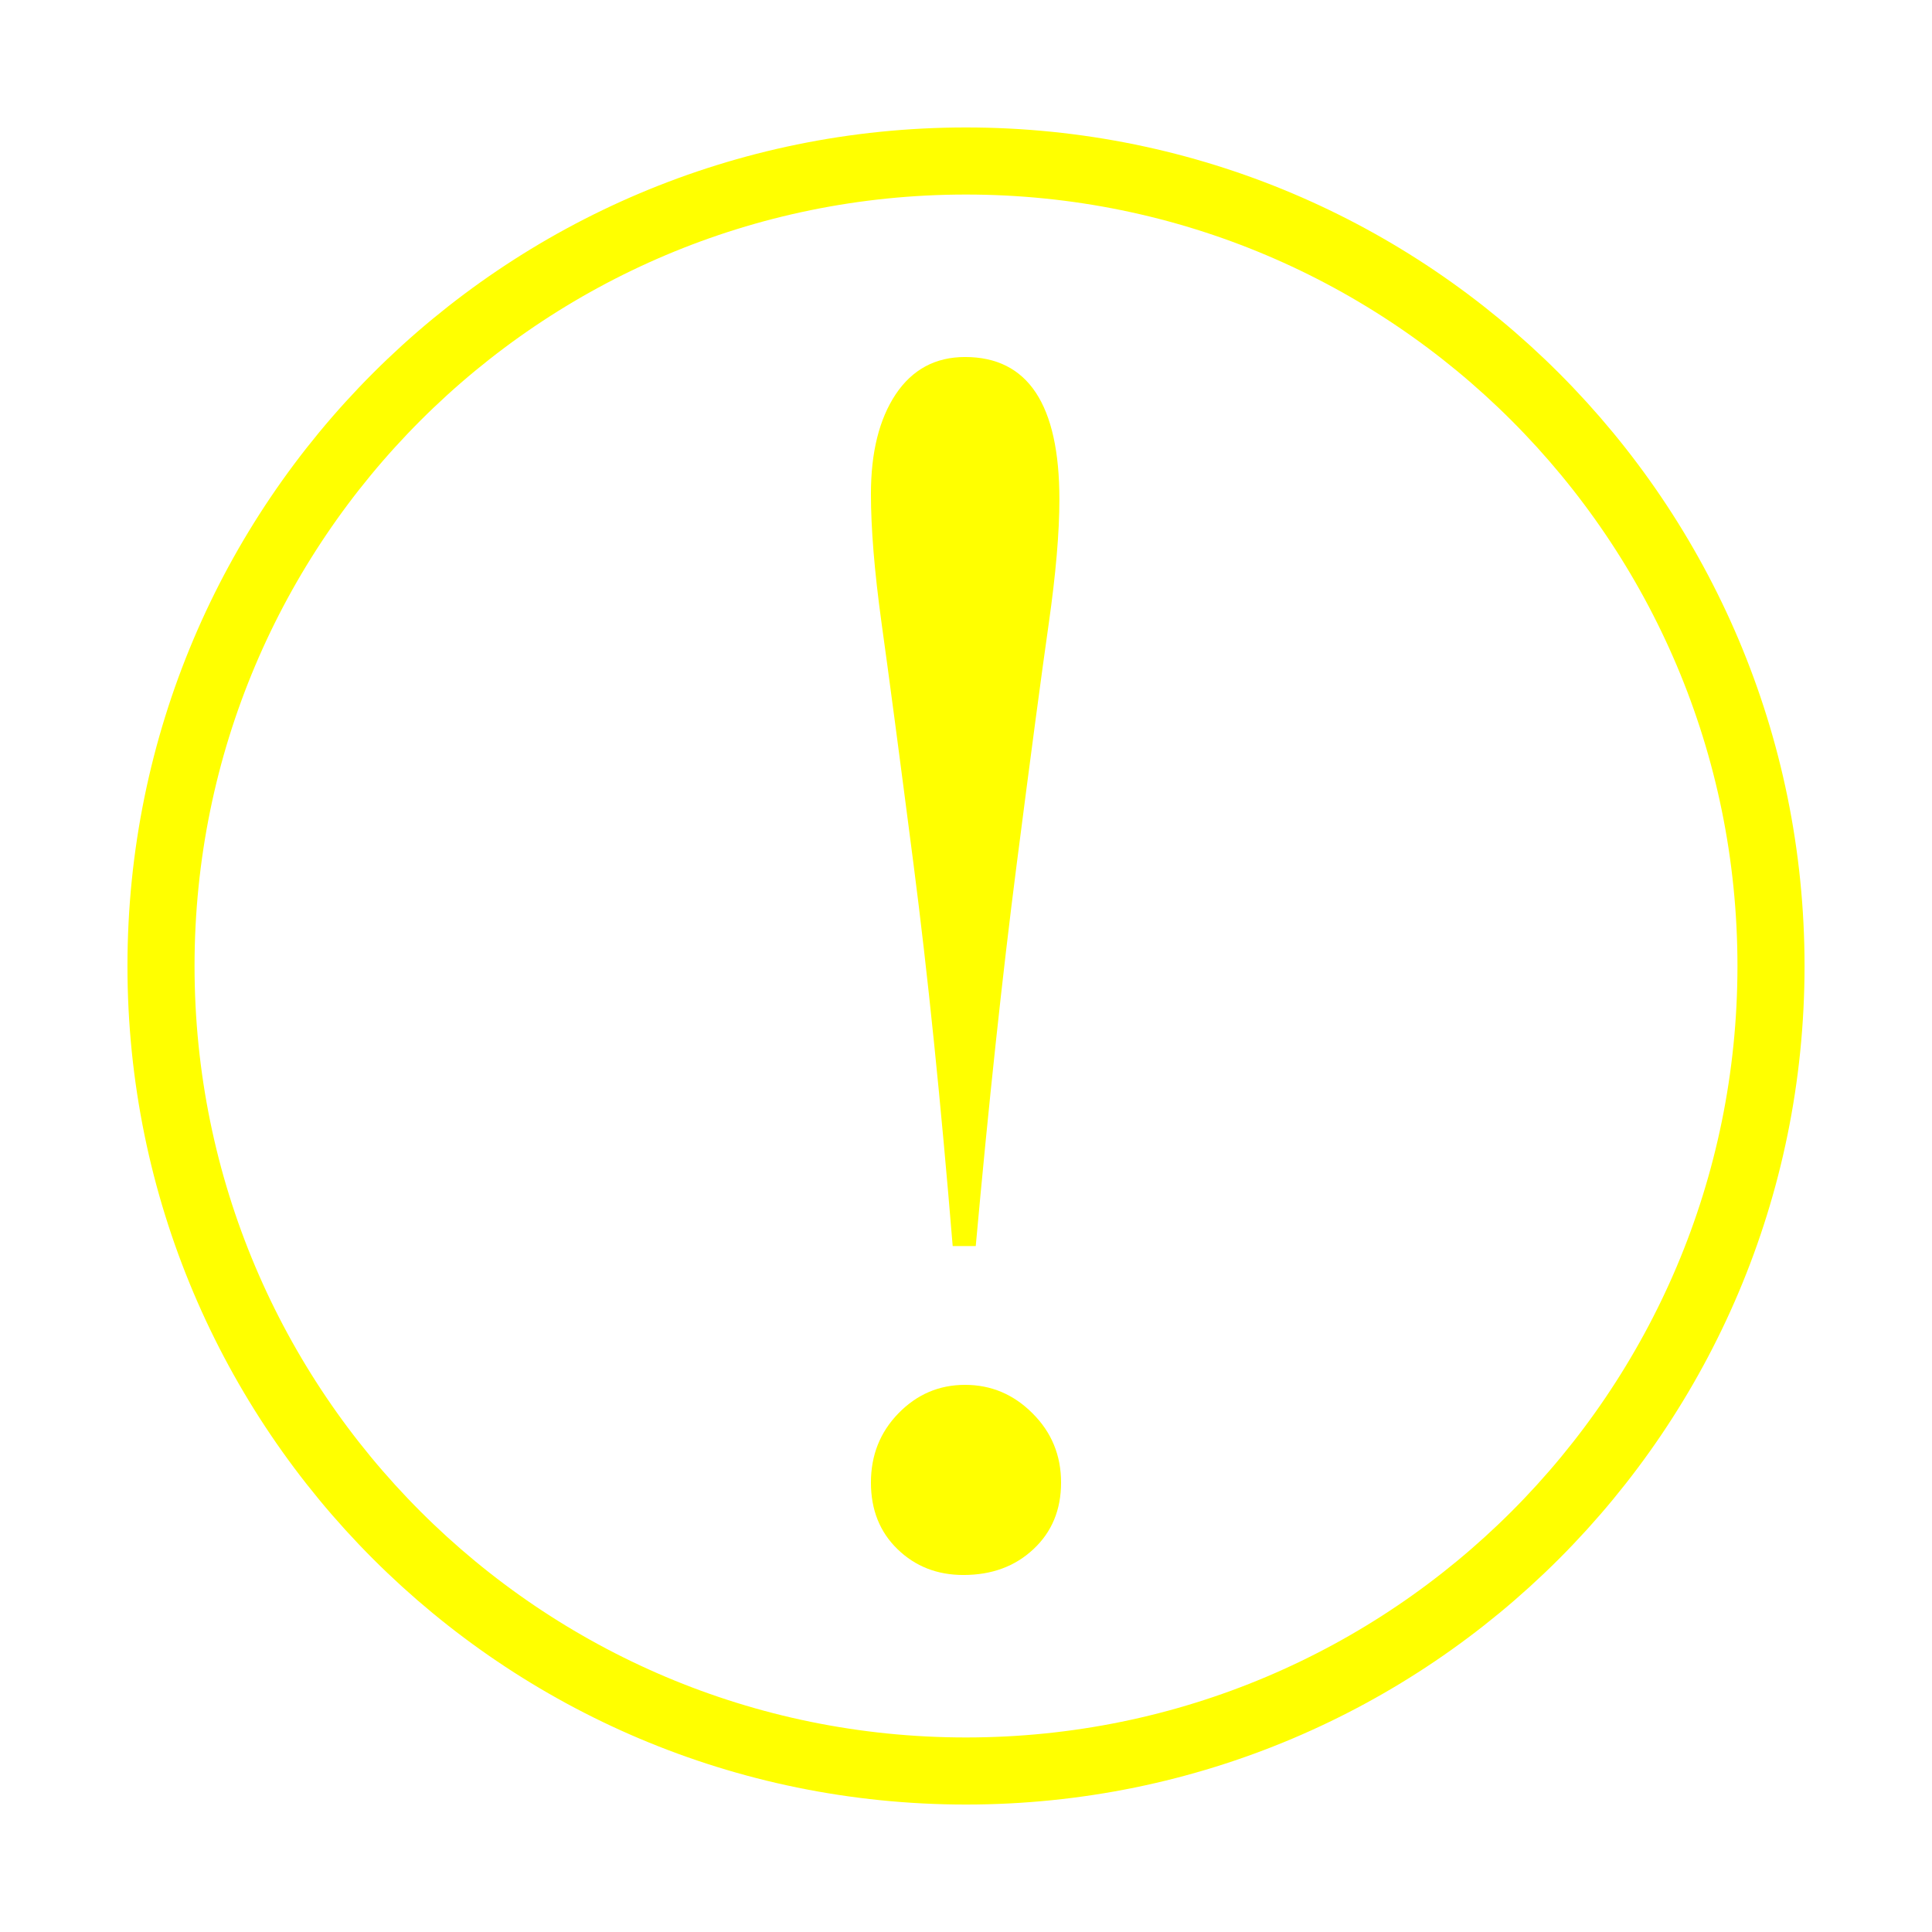
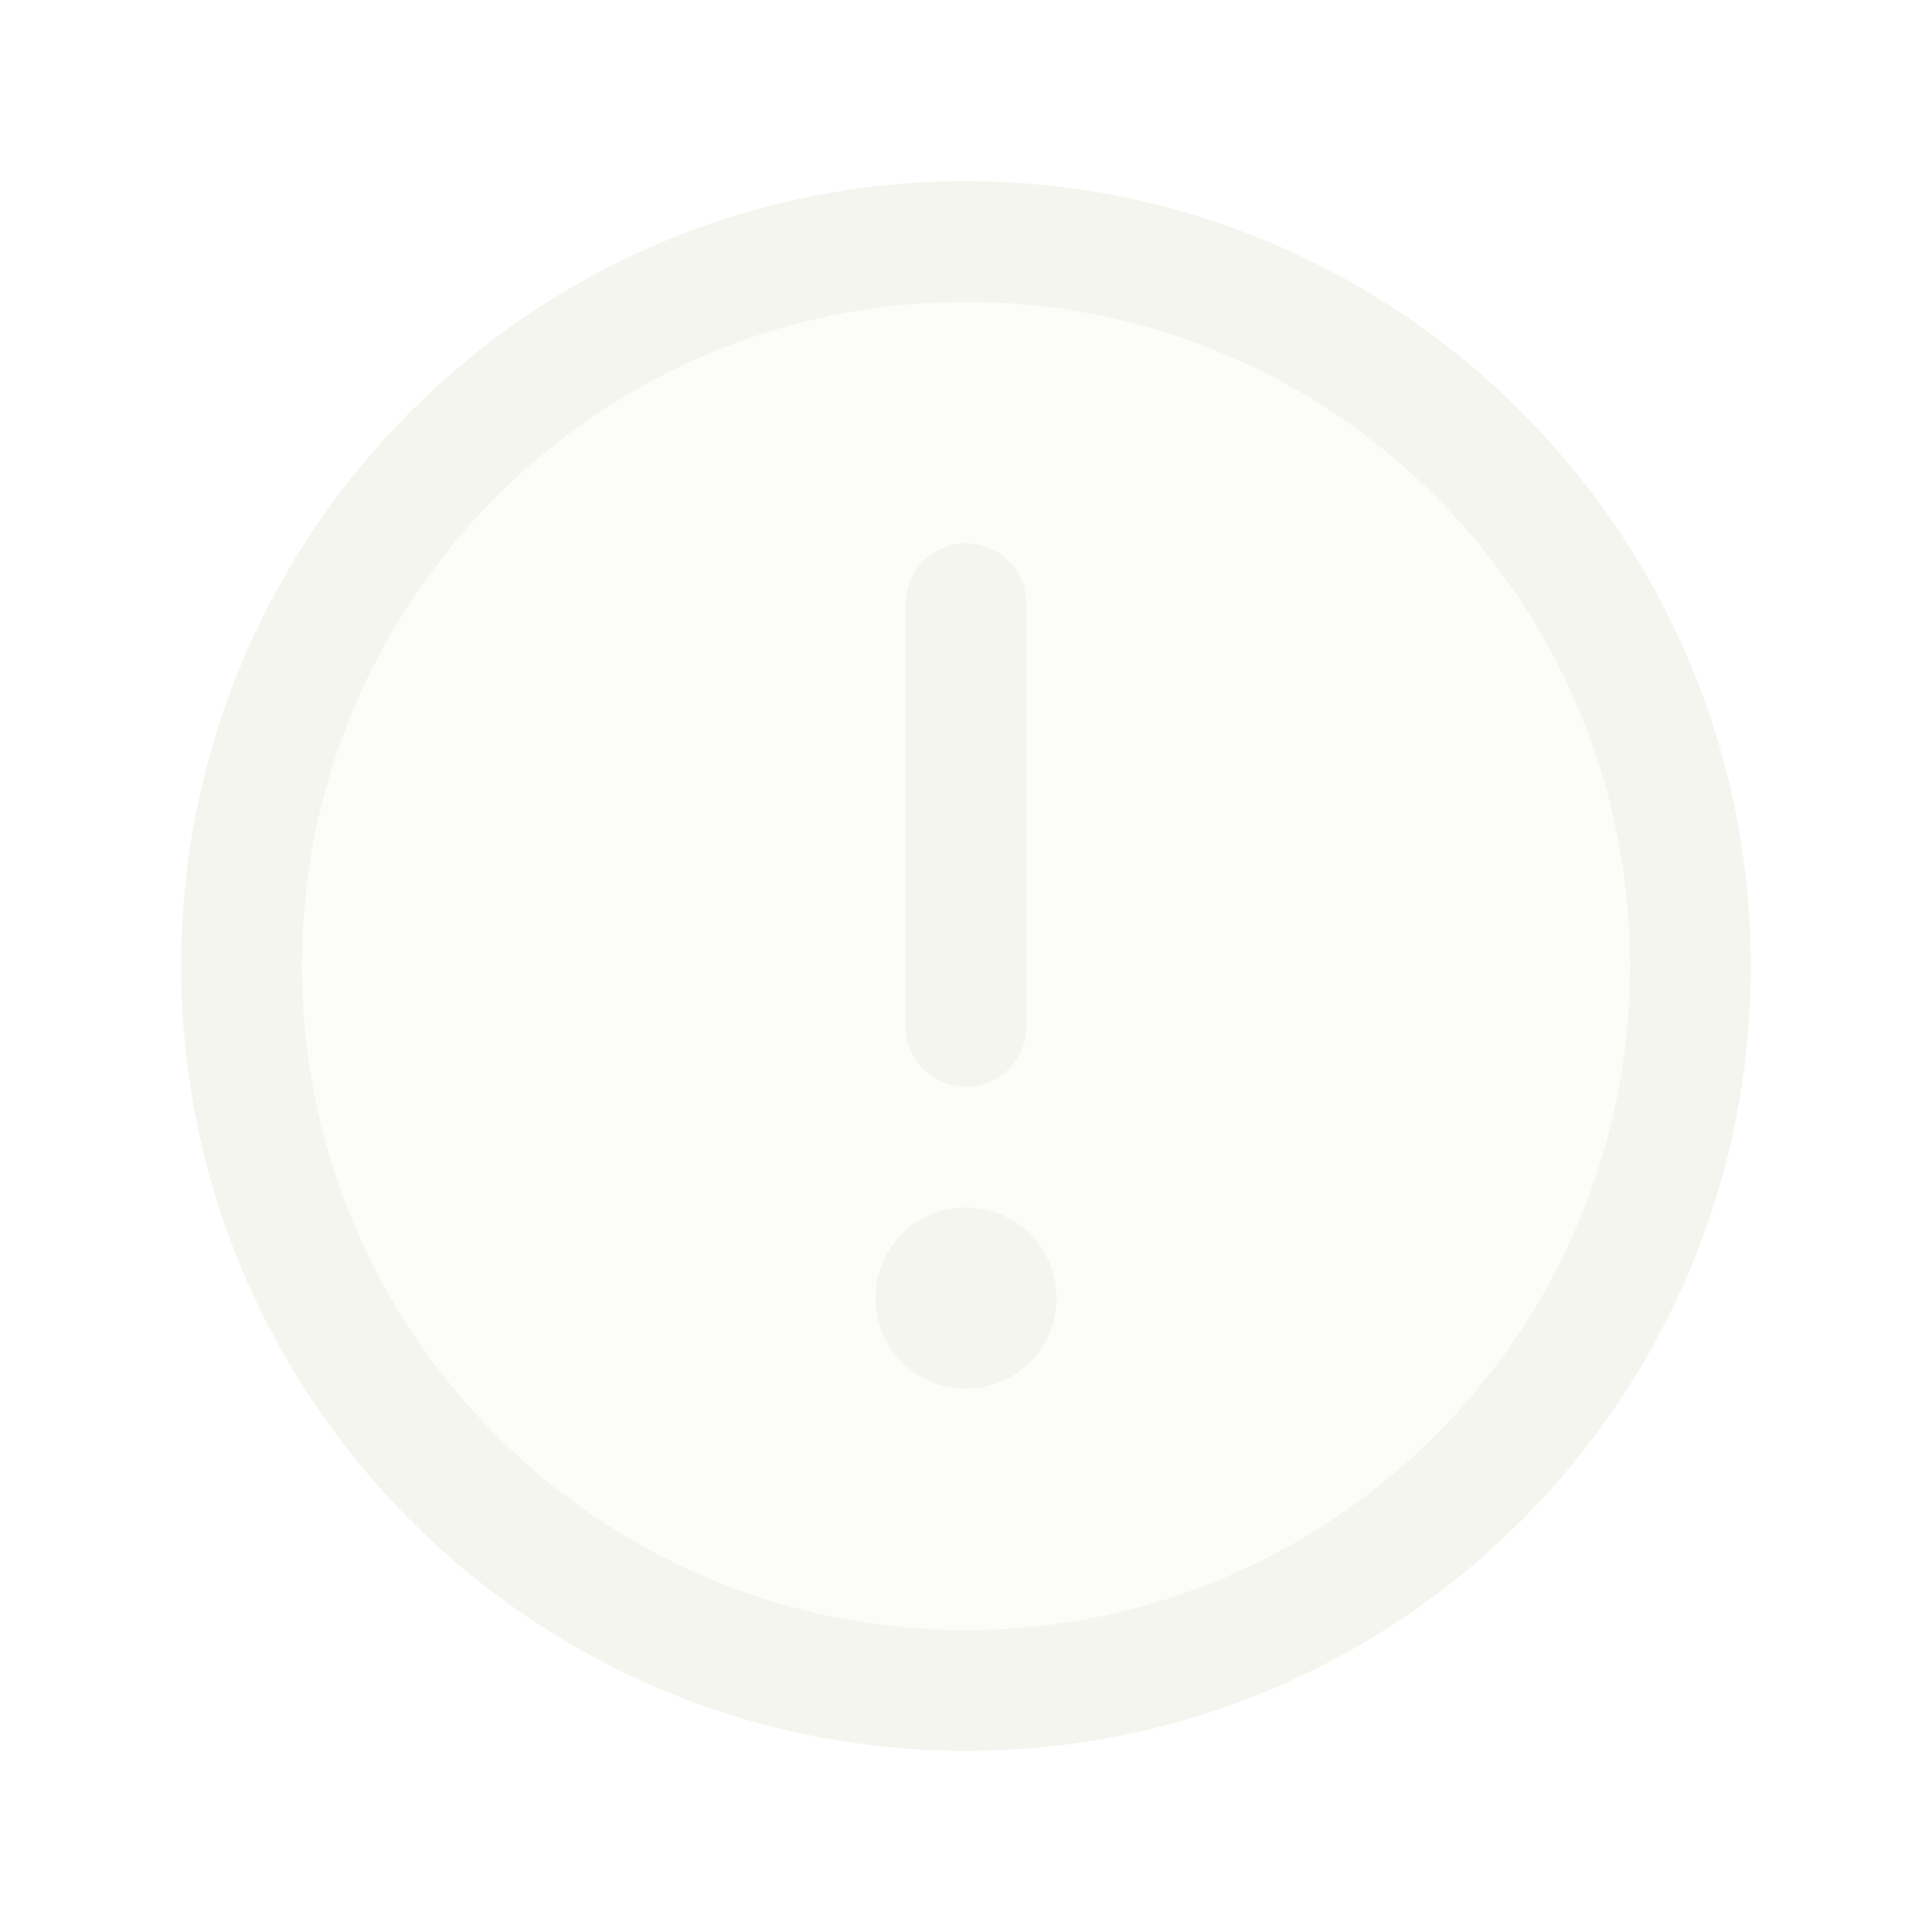
- <svg xmlns="http://www.w3.org/2000/svg" viewBox="0 0 144 144" version="1.1" id="svg2">
-   <defs id="defs2" />
-   <g id="g2">
-     <circle cx="72" cy="72" r="60" fill="#c0392b" id="circle1" style="stroke:#ffff00;stroke-width:5;stroke-dasharray:none;fill:none" />
-     <text xml:space="preserve" style="font-size:132.536px;font-family:FreeSans;-inkscape-font-specification:FreeSans;writing-mode:lr-tb;direction:ltr;fill:#ffff00;stroke:none;stroke-width:55.223;stroke-linecap:round;stroke-linejoin:round;stroke-dasharray:none" x="47.68" y="116.201" id="text2">
-       <tspan id="tspan2" x="47.68" y="116.201" style="font-style:normal;font-variant:normal;font-weight:normal;font-stretch:normal;font-family:FreeSerif;-inkscape-font-specification:FreeSerif;stroke-width:55.223">!</tspan>
-     </text>
-   </g>
+ <svg xmlns="http://www.w3.org/2000/svg" viewBox="0 0 256 256" width="256" height="256" fill="#f5f5ef">
+   <path d="M224,128a96,96,0,1,1-96-96A96,96,0,0,1,224,128Z" opacity="0.35" />
+   <path d="M128,24A104,104,0,1,0,232,128,104.11,104.11,0,0,0,128,24Zm0,192a88,88,0,1,1,88-88A88.1,88.1,0,0,1,128,216Zm-8-80V80a8,8,0,0,1,16,0v56a8,8,0,0,1-16,0Zm20,36a12,12,0,1,1-12-12A12,12,0,0,1,140,172Z" />
</svg>
